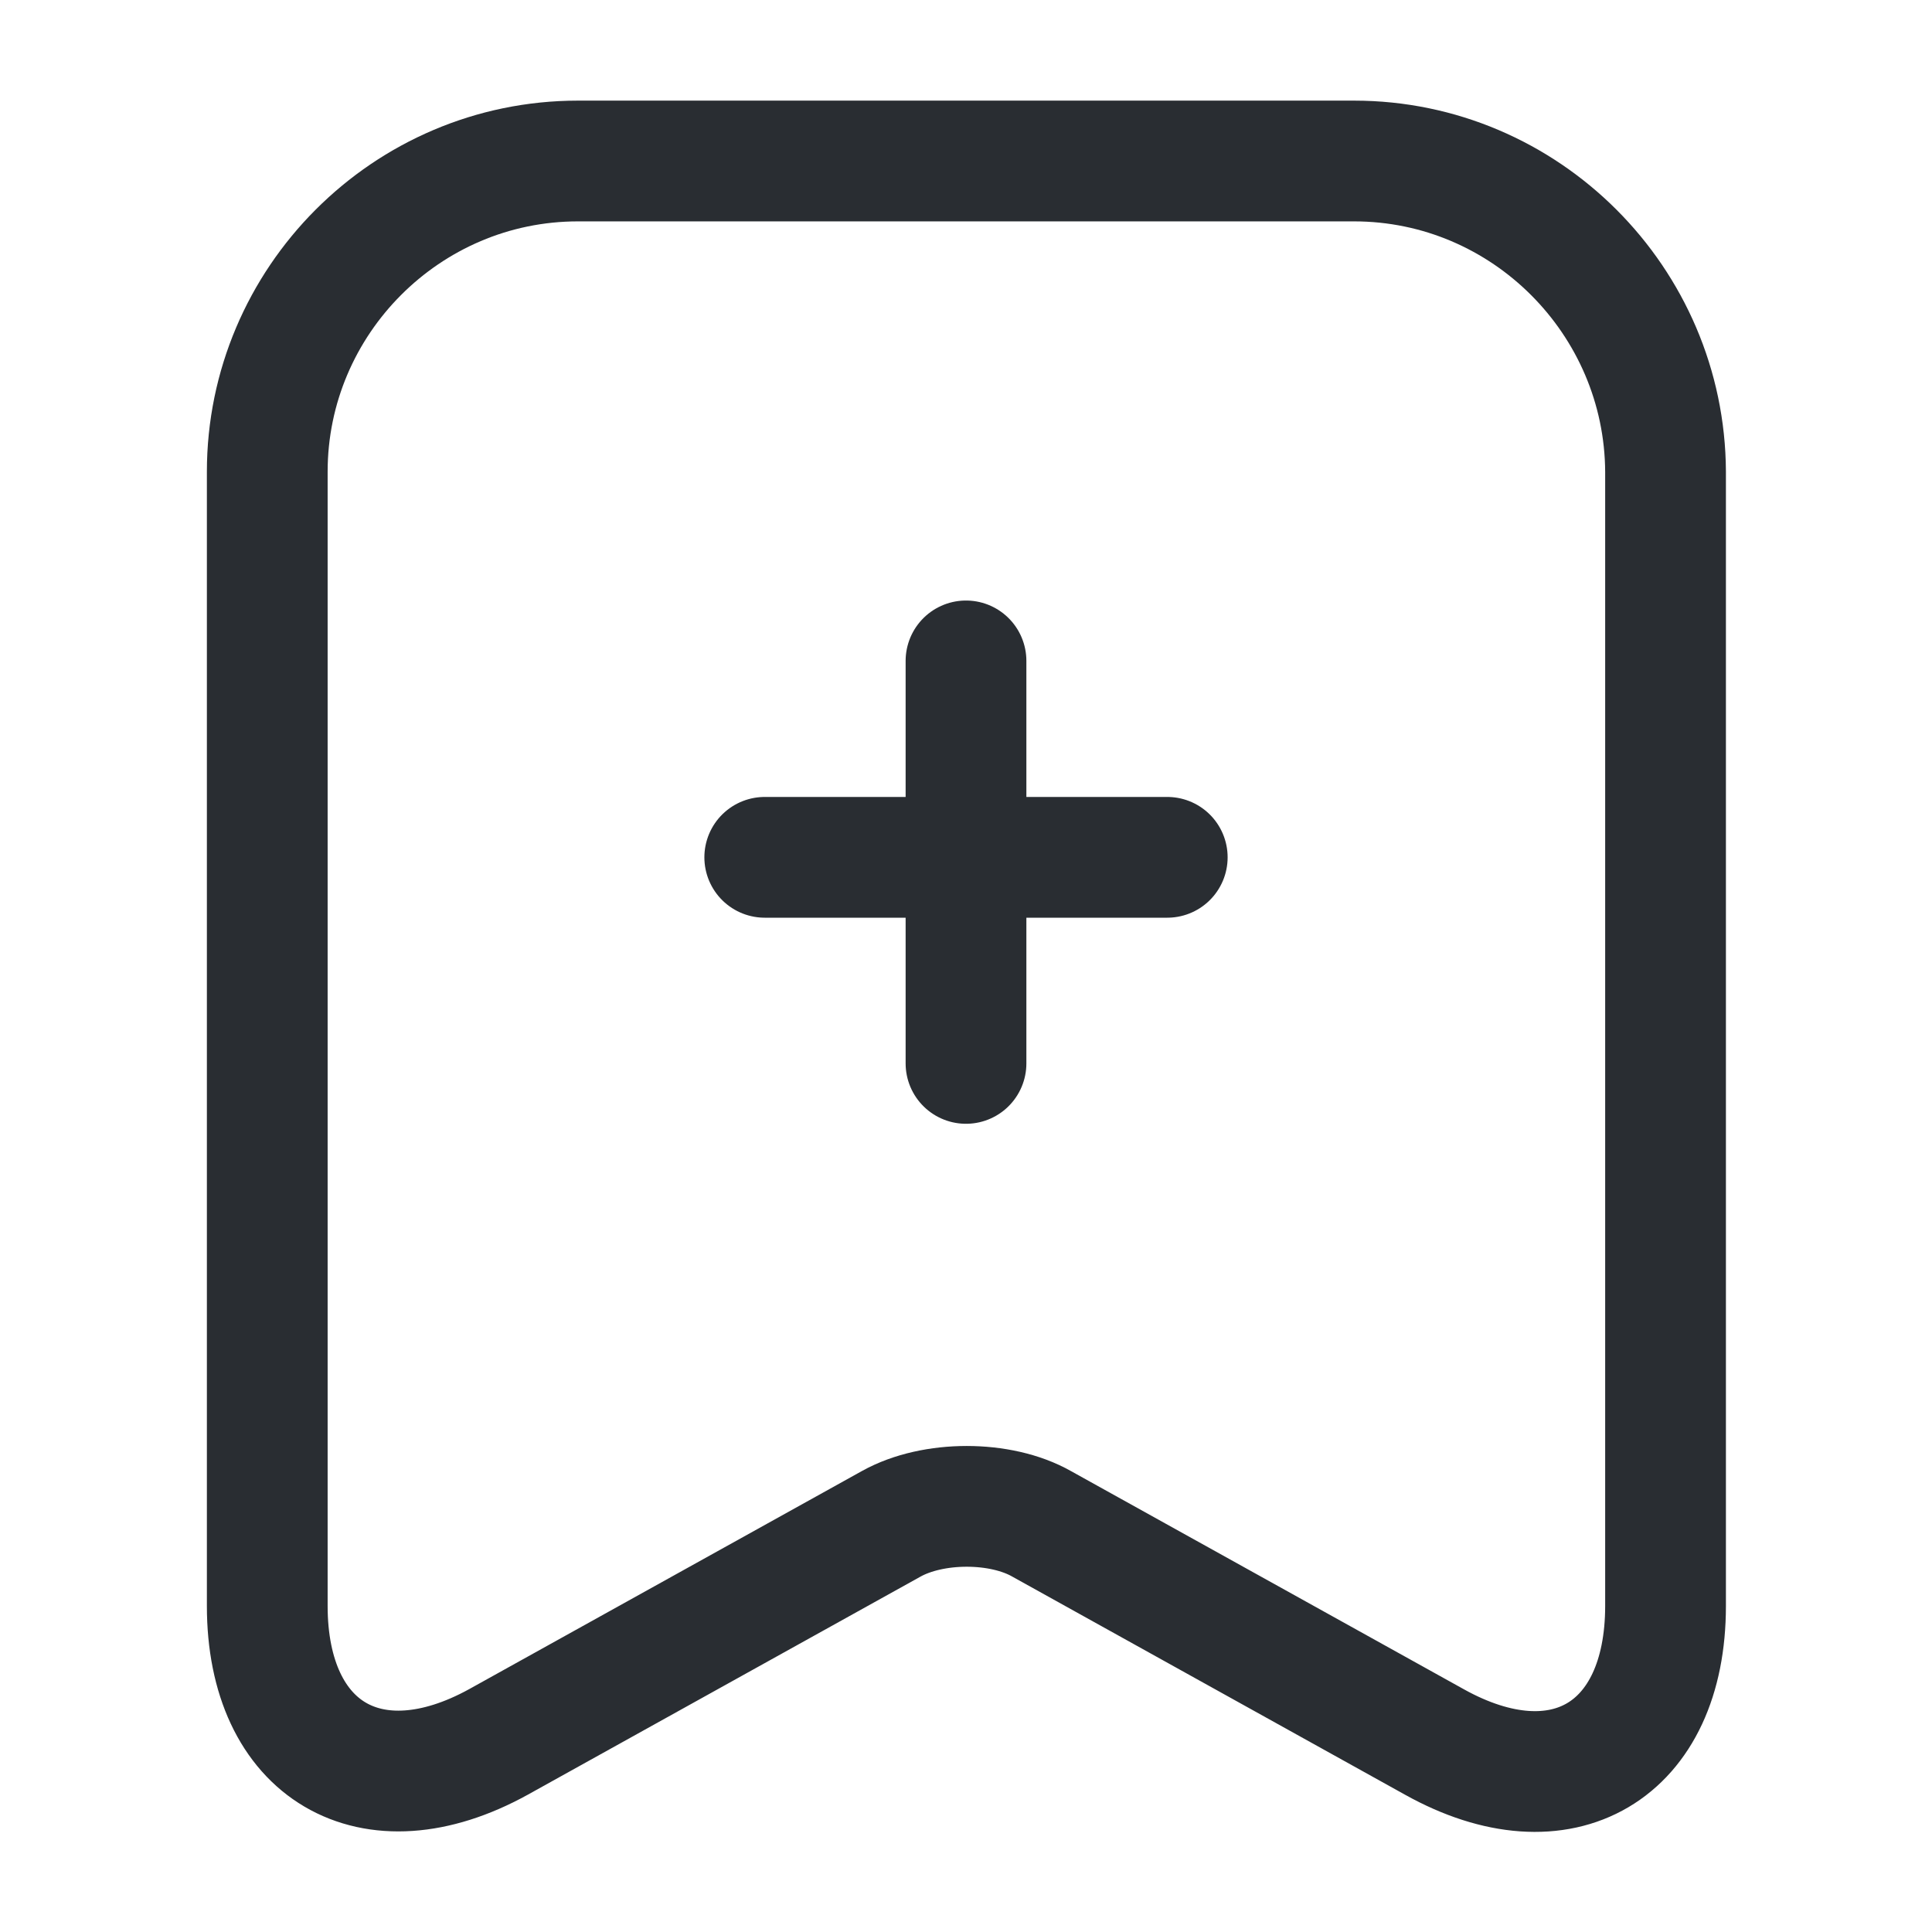
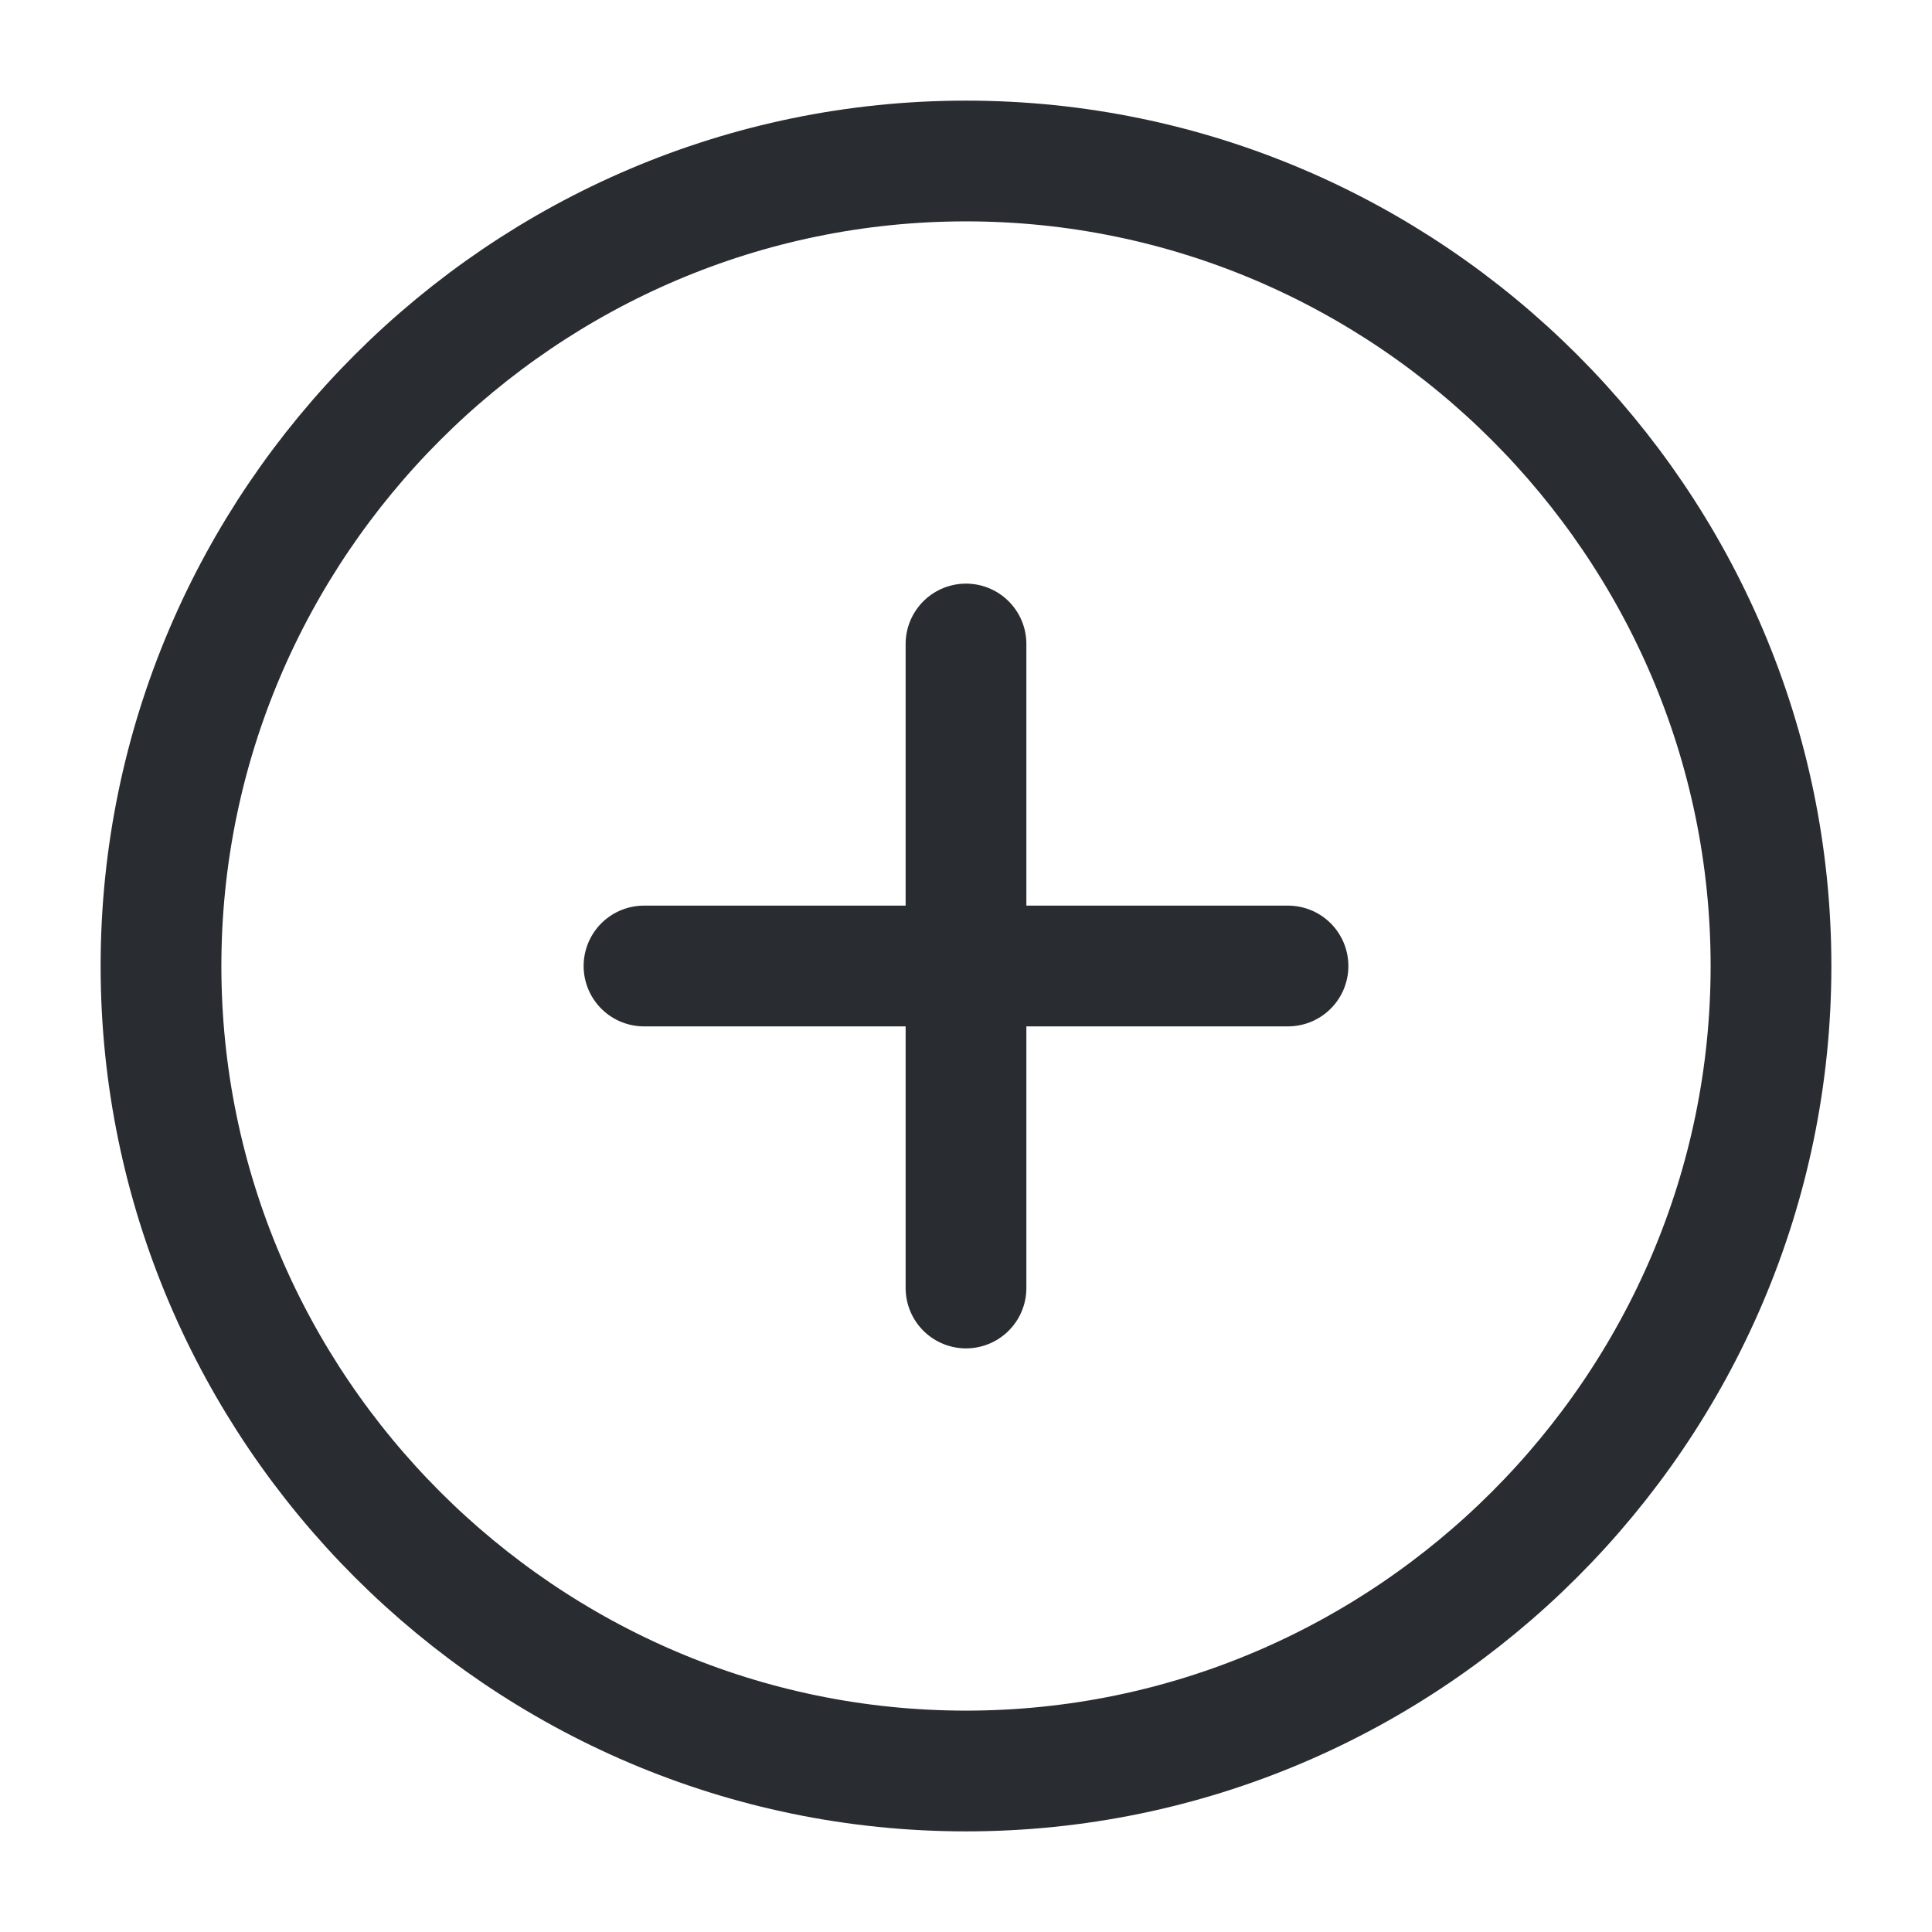
<svg xmlns="http://www.w3.org/2000/svg" width="800px" height="800px" viewBox="0 0 24 24" fill="none">
-   <path d="M14.5 10.65H9.5" stroke="#292D32" stroke-width="1.5" stroke-miterlimit="10" stroke-linecap="round" stroke-linejoin="round" />
-   <path d="M12 8.21V13.21" stroke="#292D32" stroke-width="1.5" stroke-miterlimit="10" stroke-linecap="round" stroke-linejoin="round" />
-   <path d="M16.82 2H7.18C5.05 2 3.32 3.74 3.32 5.86V19.95C3.32 21.75 4.61 22.51 6.19 21.64L11.07 18.93C11.59 18.64 12.43 18.64 12.94 18.93L17.82 21.64C19.4 22.52 20.69 21.76 20.69 19.95V5.86C20.68 3.74 18.95 2 16.82 2Z" stroke="#292D32" stroke-width="1.5" stroke-linecap="round" stroke-linejoin="round" />
+   <path d="M12 22C17.5 22 22 17.5 22 12C22 6.5 17.5 2 12 2C6.5 2 2 6.5 2 12C2 17.5 6.5 22 12 22Z" stroke="#292D32" stroke-width="1.5" stroke-linecap="round" stroke-linejoin="round" />
+   <path d="M8 12H16" stroke="#292D32" stroke-width="1.5" stroke-linecap="round" stroke-linejoin="round" />
+   <path d="M12 16V8" stroke="#292D32" stroke-width="1.5" stroke-linecap="round" stroke-linejoin="round" />
</svg>
